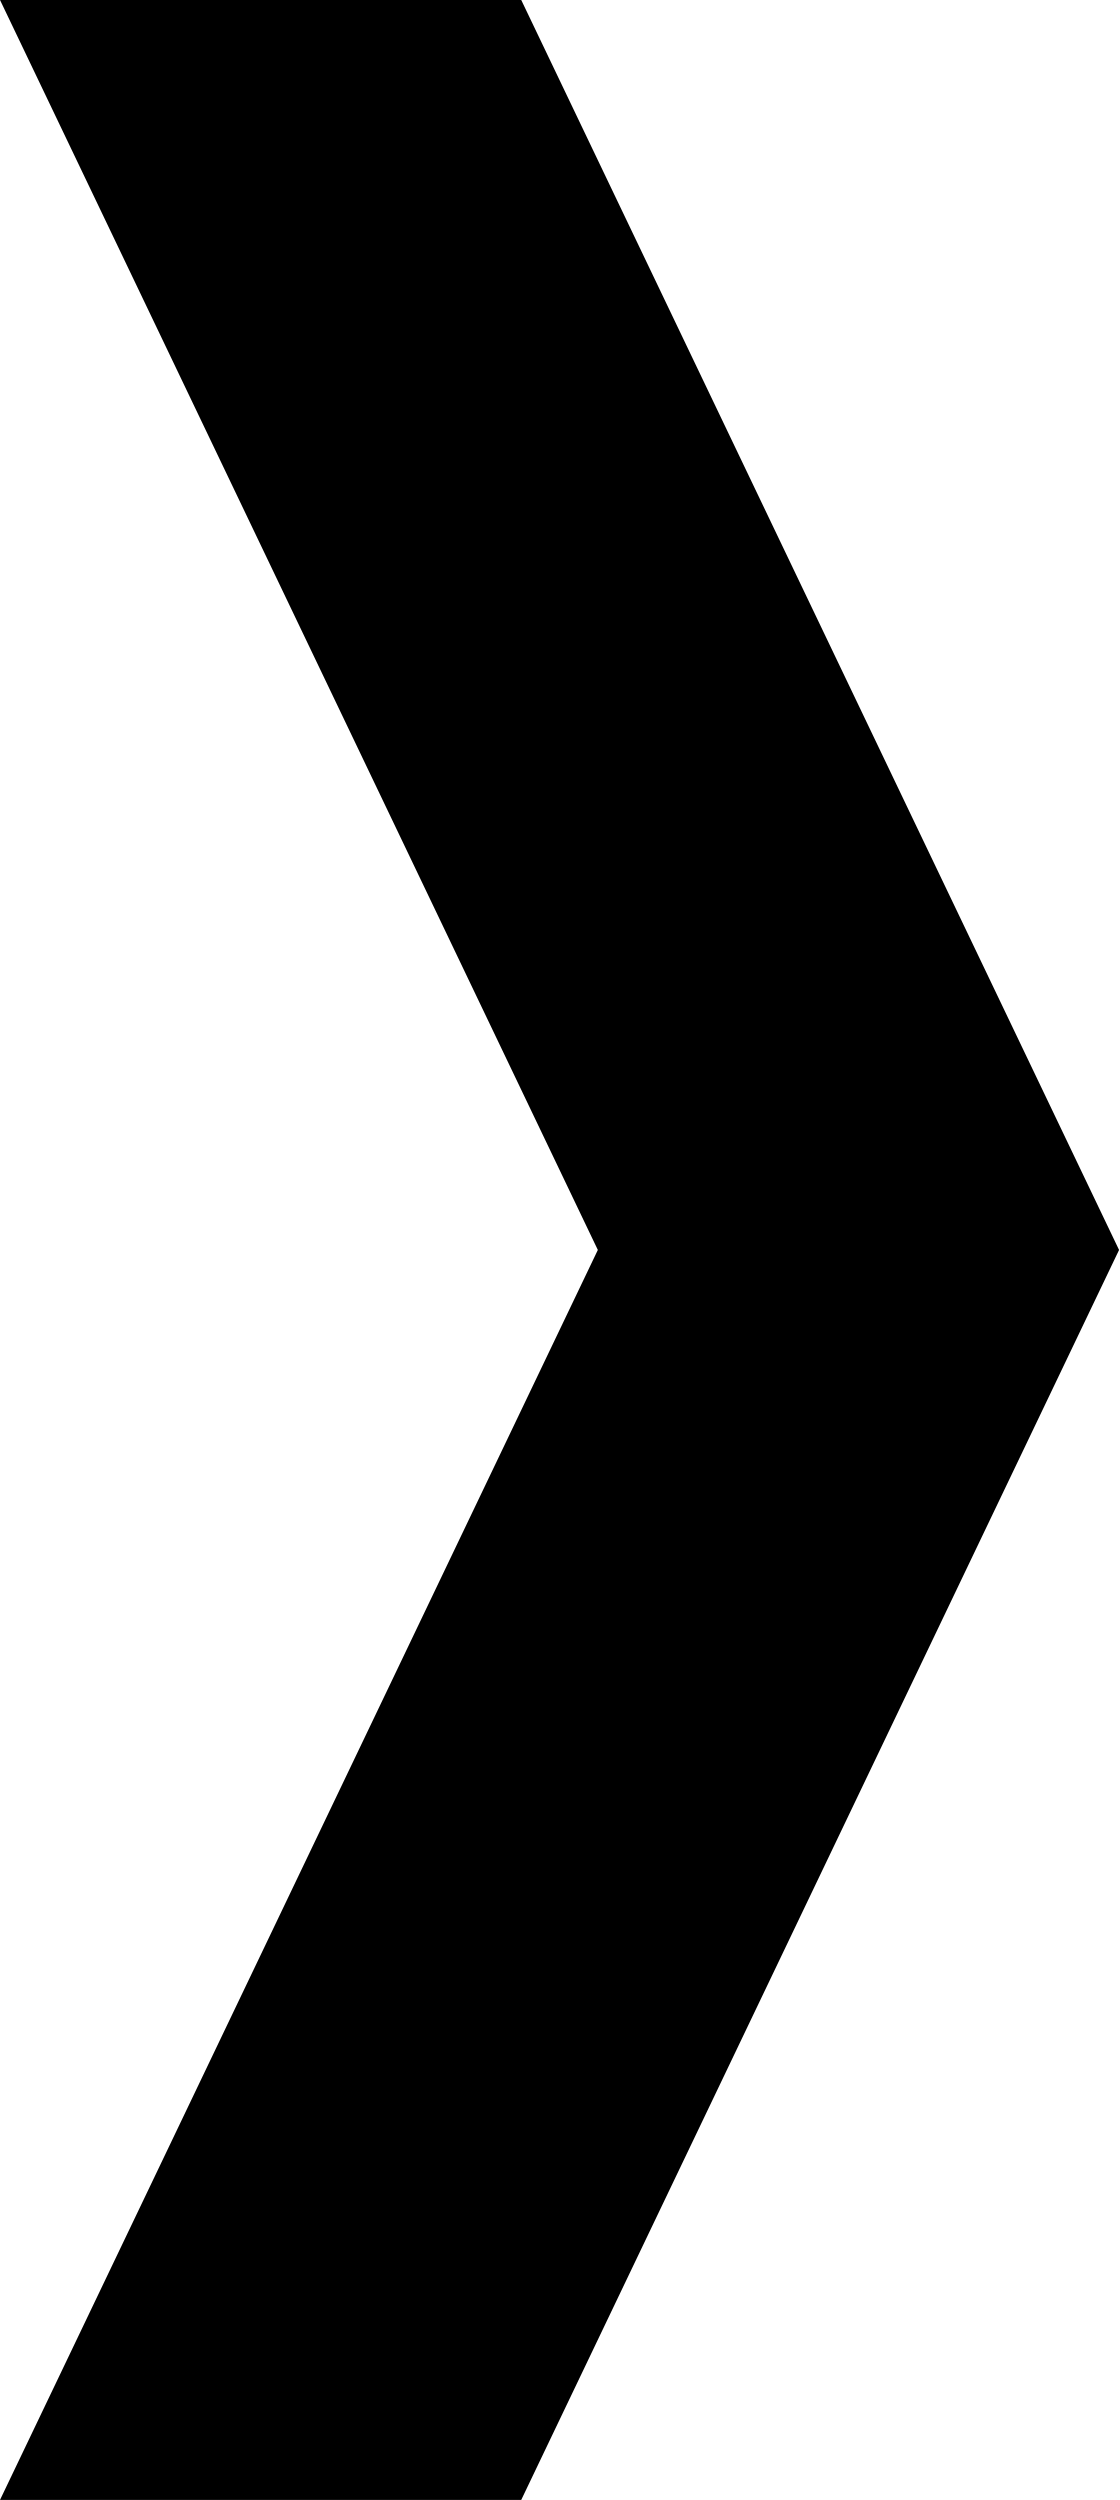
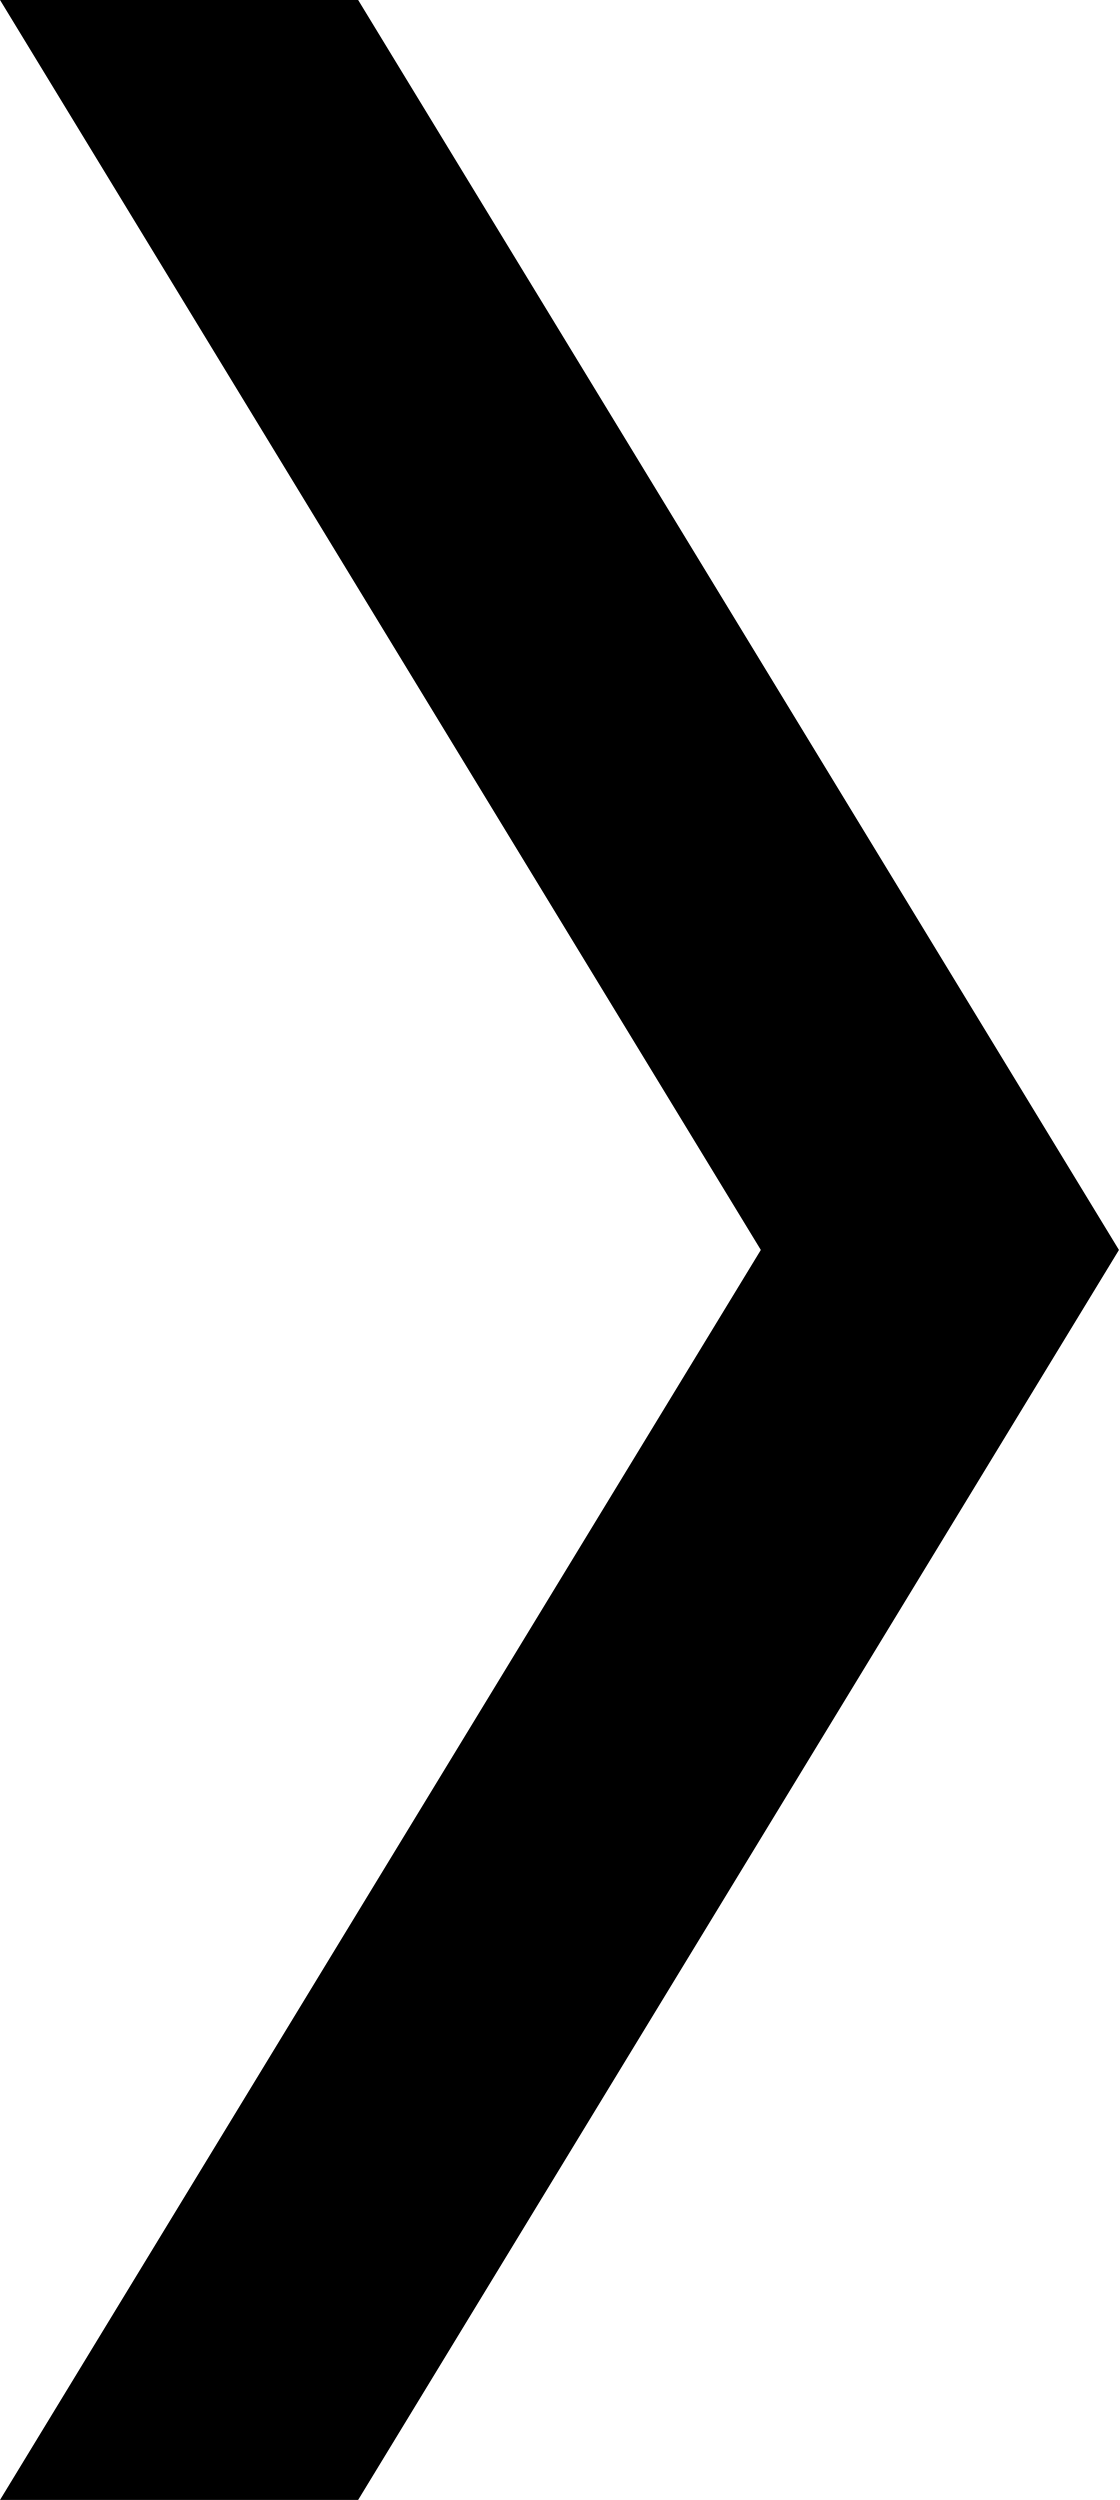
<svg xmlns="http://www.w3.org/2000/svg" width="10.896mm" height="24.342mm" version="1.1" viewBox="0 0 10.896 24.342">
  <g transform="translate(-16.688 -8.0265)">
-     <path d="m16.688 32.368h5.075l5.821-12.171-5.821-12.171h-5.075l5.821 12.171z" />
+     <path d="m16.688 32.368h3.487l7.408-12.171-7.408-12.171h-3.487l7.408 12.171z" />
  </g>
</svg>
